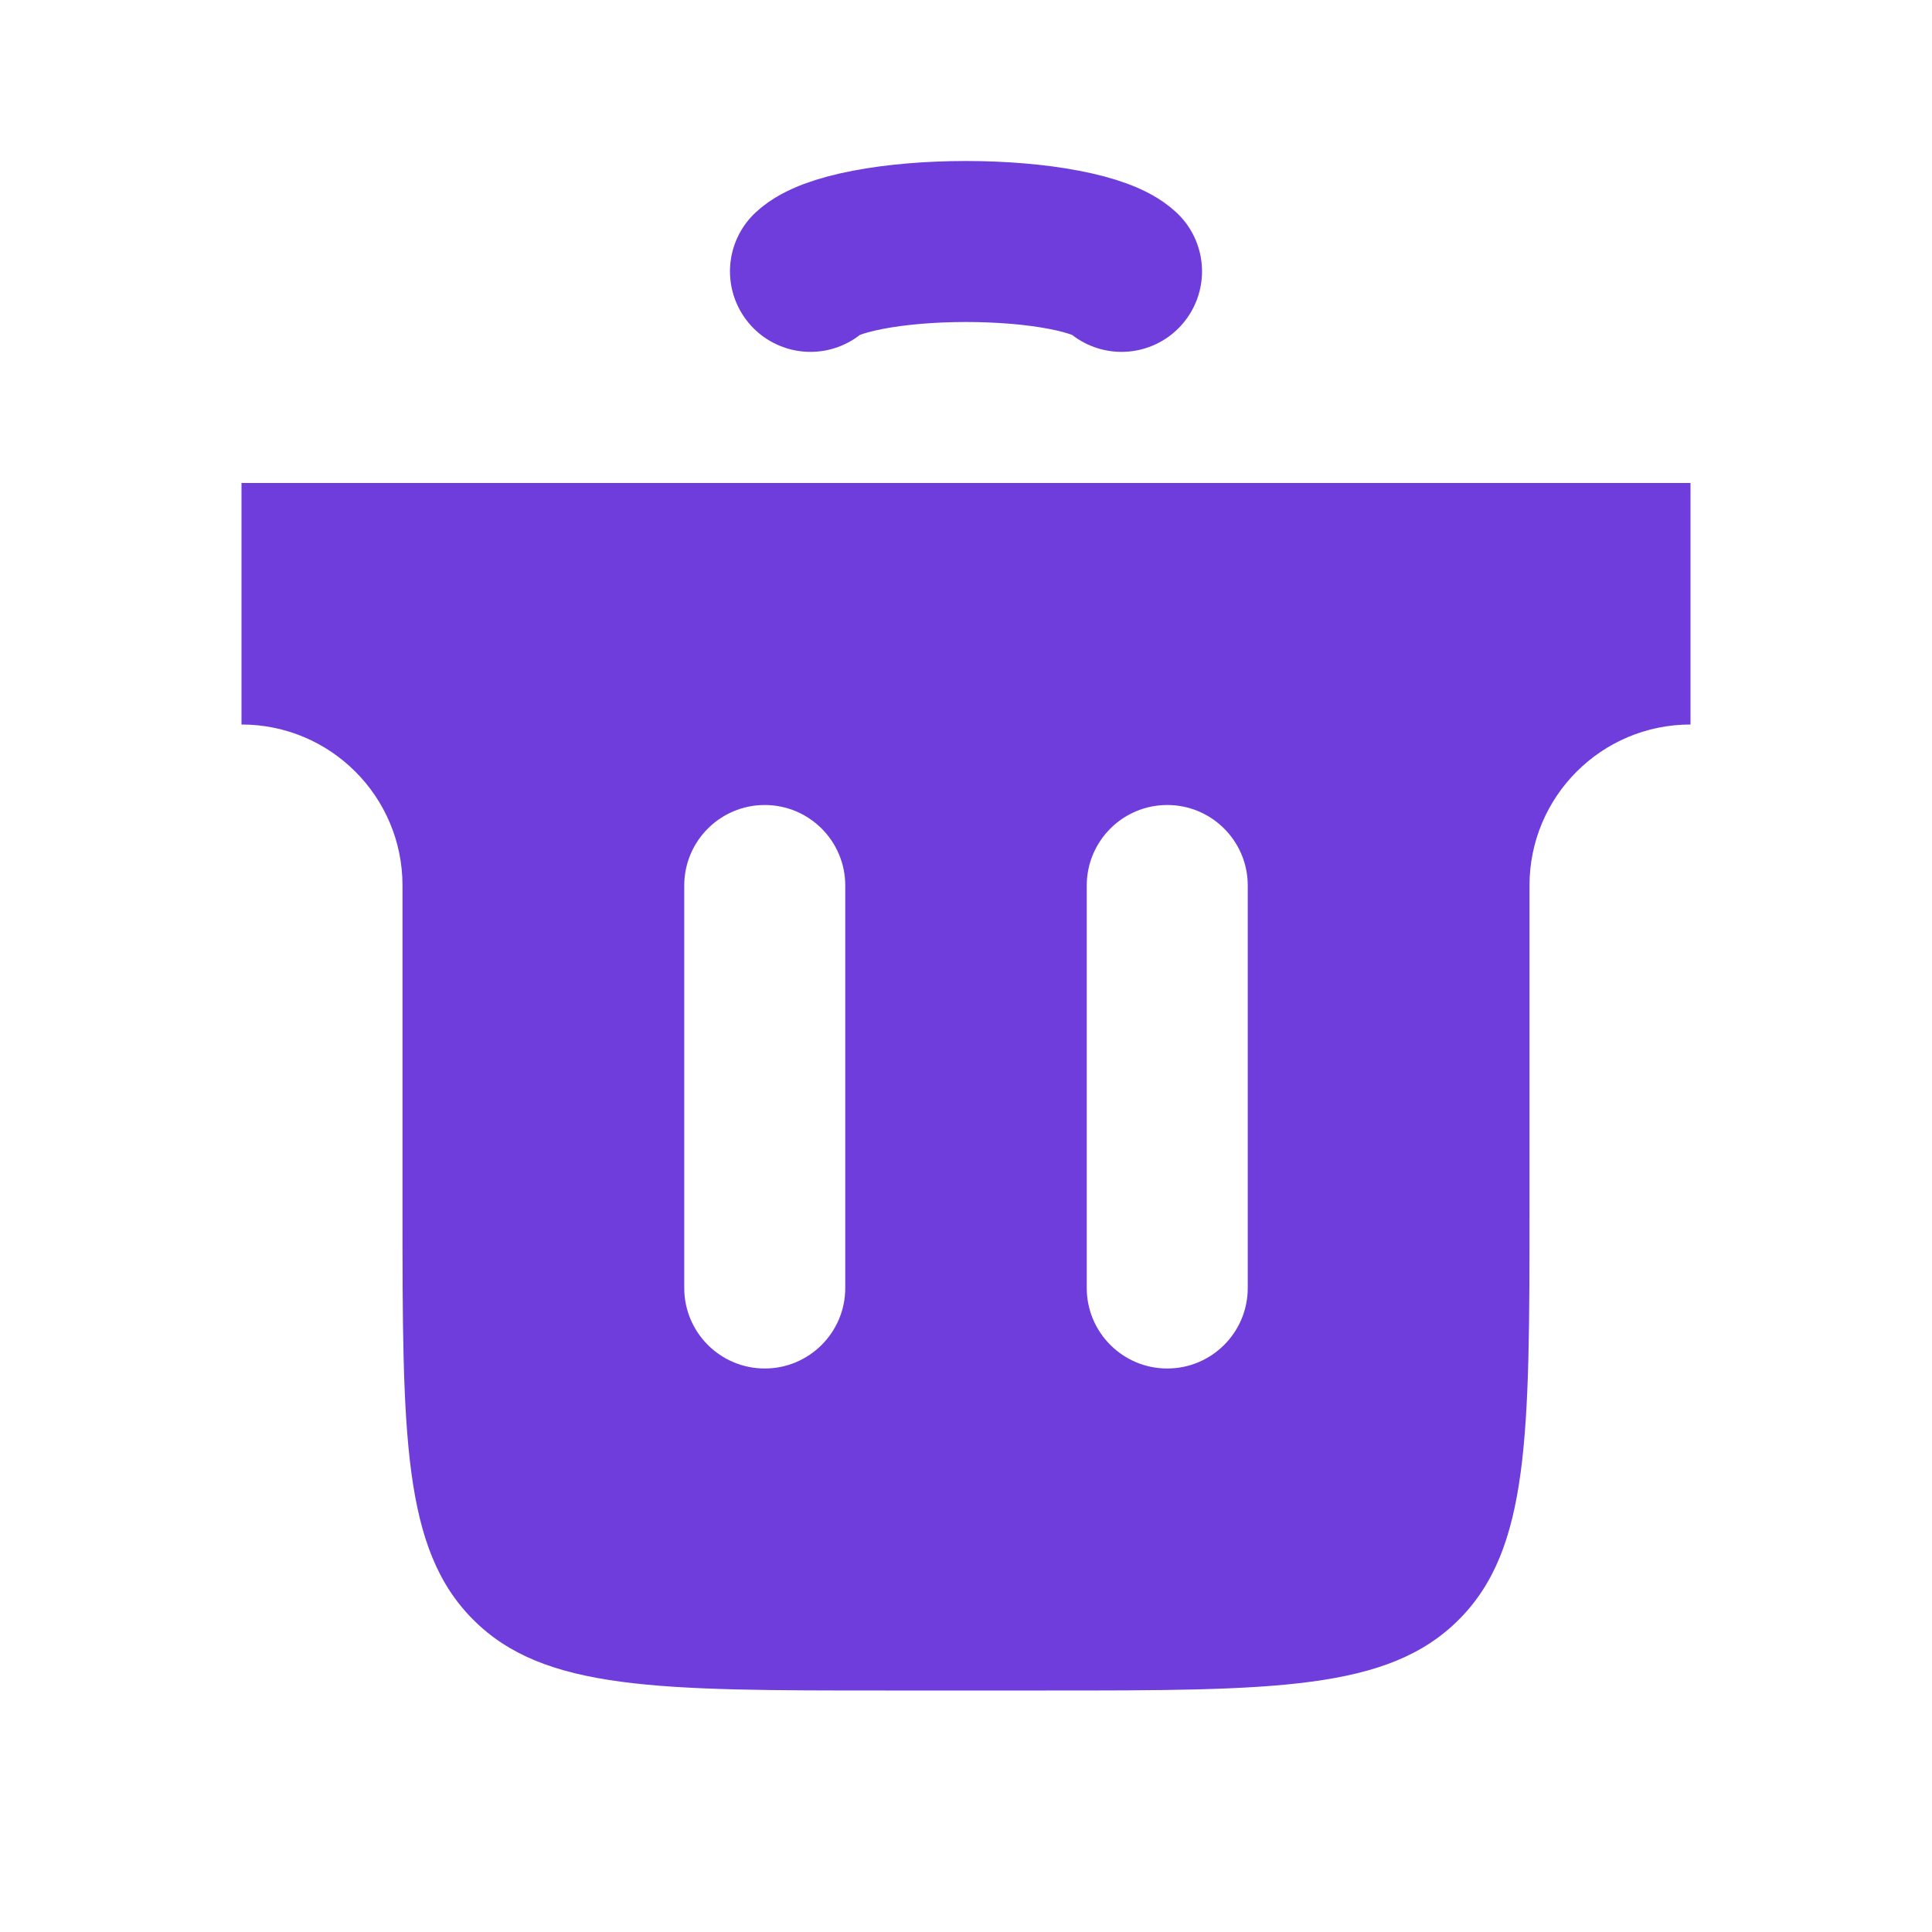
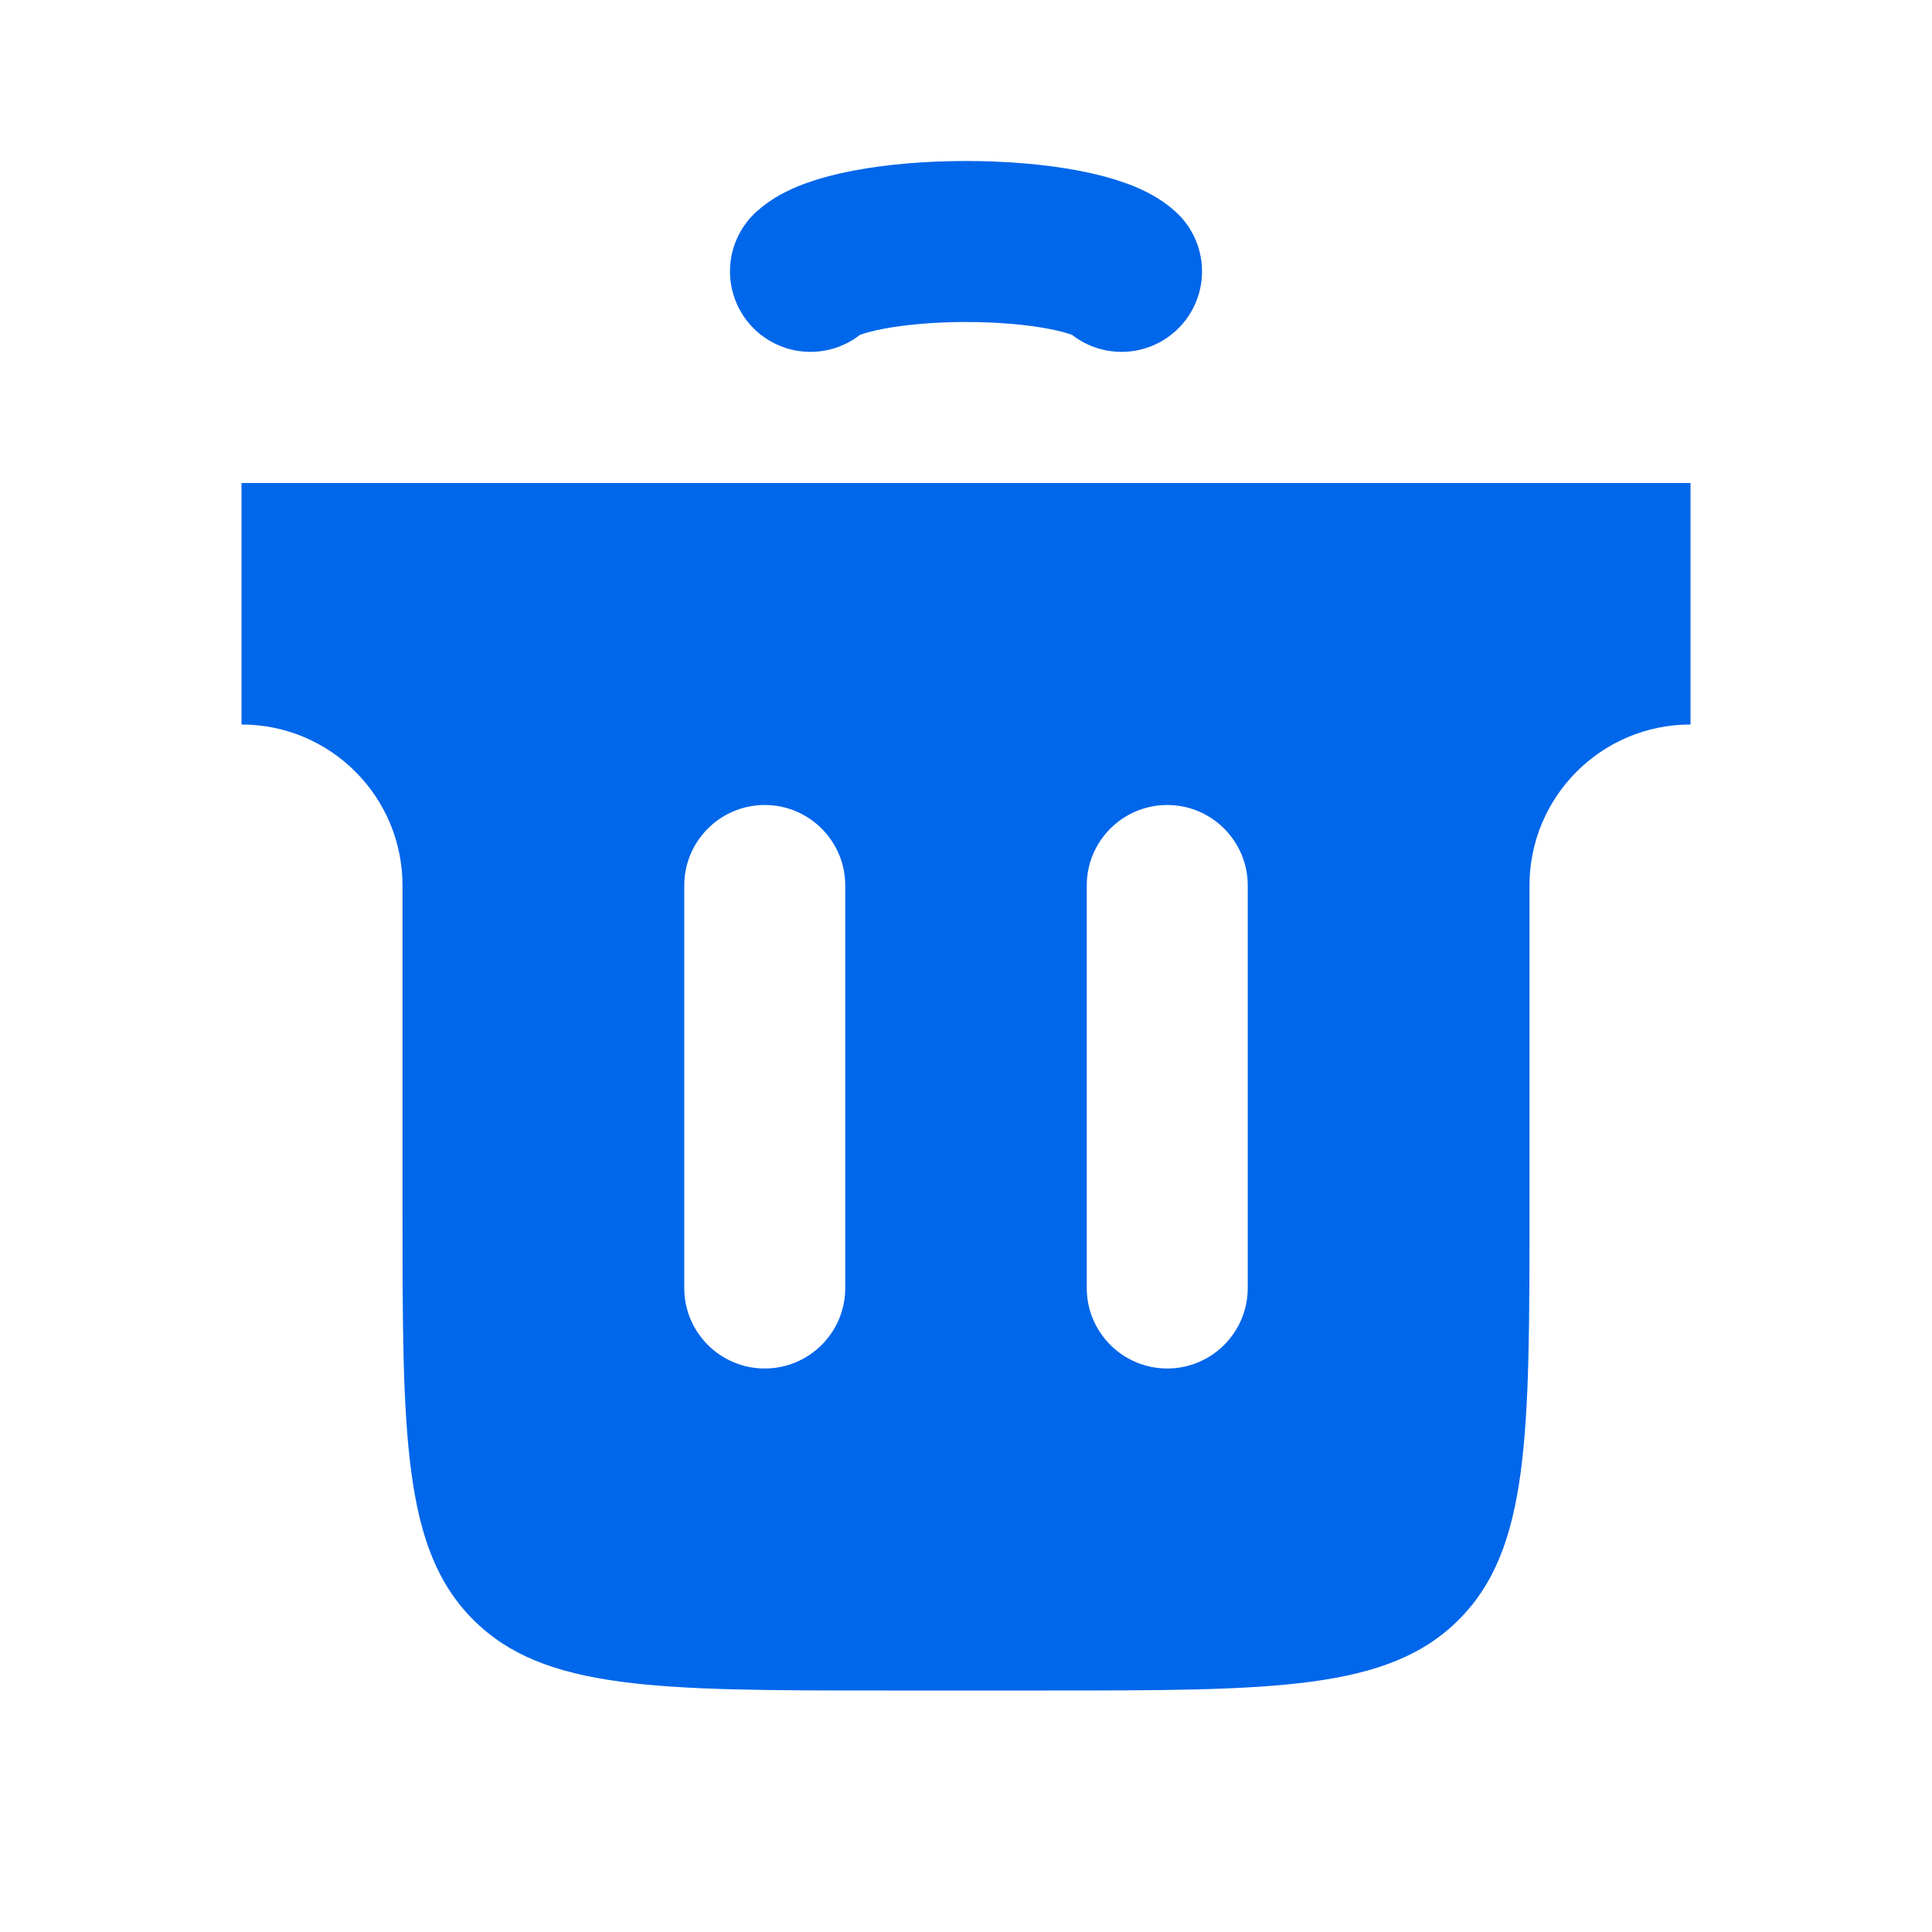
<svg xmlns="http://www.w3.org/2000/svg" width="24" height="24" viewBox="0 0 24 24" fill="none">
-   <path fill-rule="evenodd" clip-rule="evenodd" d="M21 6H3V9C4.105 9 5 9.895 5 11V15C5 17.828 5 19.243 5.879 20.121C6.757 21 8.172 21 11 21H13C15.828 21 17.243 21 18.121 20.121C19 19.243 19 17.828 19 15V11C19 9.895 19.895 9 21 9V6ZM10.5 11C10.5 10.448 10.052 10 9.5 10C8.948 10 8.5 10.448 8.5 11V16C8.5 16.552 8.948 17 9.5 17C10.052 17 10.5 16.552 10.5 16V11ZM15.5 11C15.5 10.448 15.052 10 14.5 10C13.948 10 13.5 10.448 13.5 11V16C13.5 16.552 13.948 17 14.5 17C15.052 17 15.5 16.552 15.5 16V11Z" fill="#6F3DDB" />
-   <path d="M10.068 3.371C10.182 3.264 10.433 3.17 10.783 3.103C11.132 3.036 11.56 3 12 3C12.44 3 12.868 3.036 13.217 3.103C13.567 3.17 13.818 3.264 13.932 3.371" stroke="#6F3DDB" stroke-width="2" stroke-linecap="round" />
+   <path fill-rule="evenodd" clip-rule="evenodd" d="M21 6H3V9C4.105 9 5 9.895 5 11V15C5 17.828 5 19.243 5.879 20.121C6.757 21 8.172 21 11 21H13C15.828 21 17.243 21 18.121 20.121C19 19.243 19 17.828 19 15V11C19 9.895 19.895 9 21 9V6ZM10.5 11C10.5 10.448 10.052 10 9.5 10C8.948 10 8.5 10.448 8.5 11V16C8.5 16.552 8.948 17 9.5 17C10.052 17 10.5 16.552 10.5 16V11ZM15.5 11C15.5 10.448 15.052 10 14.5 10C13.948 10 13.5 10.448 13.5 11V16C13.5 16.552 13.948 17 14.5 17C15.052 17 15.5 16.552 15.5 16V11Z" fill="#0066EA" />
+   <path d="M10.068 3.371C10.182 3.264 10.433 3.17 10.783 3.103C11.132 3.036 11.56 3 12 3C12.44 3 12.868 3.036 13.217 3.103C13.567 3.17 13.818 3.264 13.932 3.371" stroke="#0066EA" stroke-width="2" stroke-linecap="round" />
</svg>
